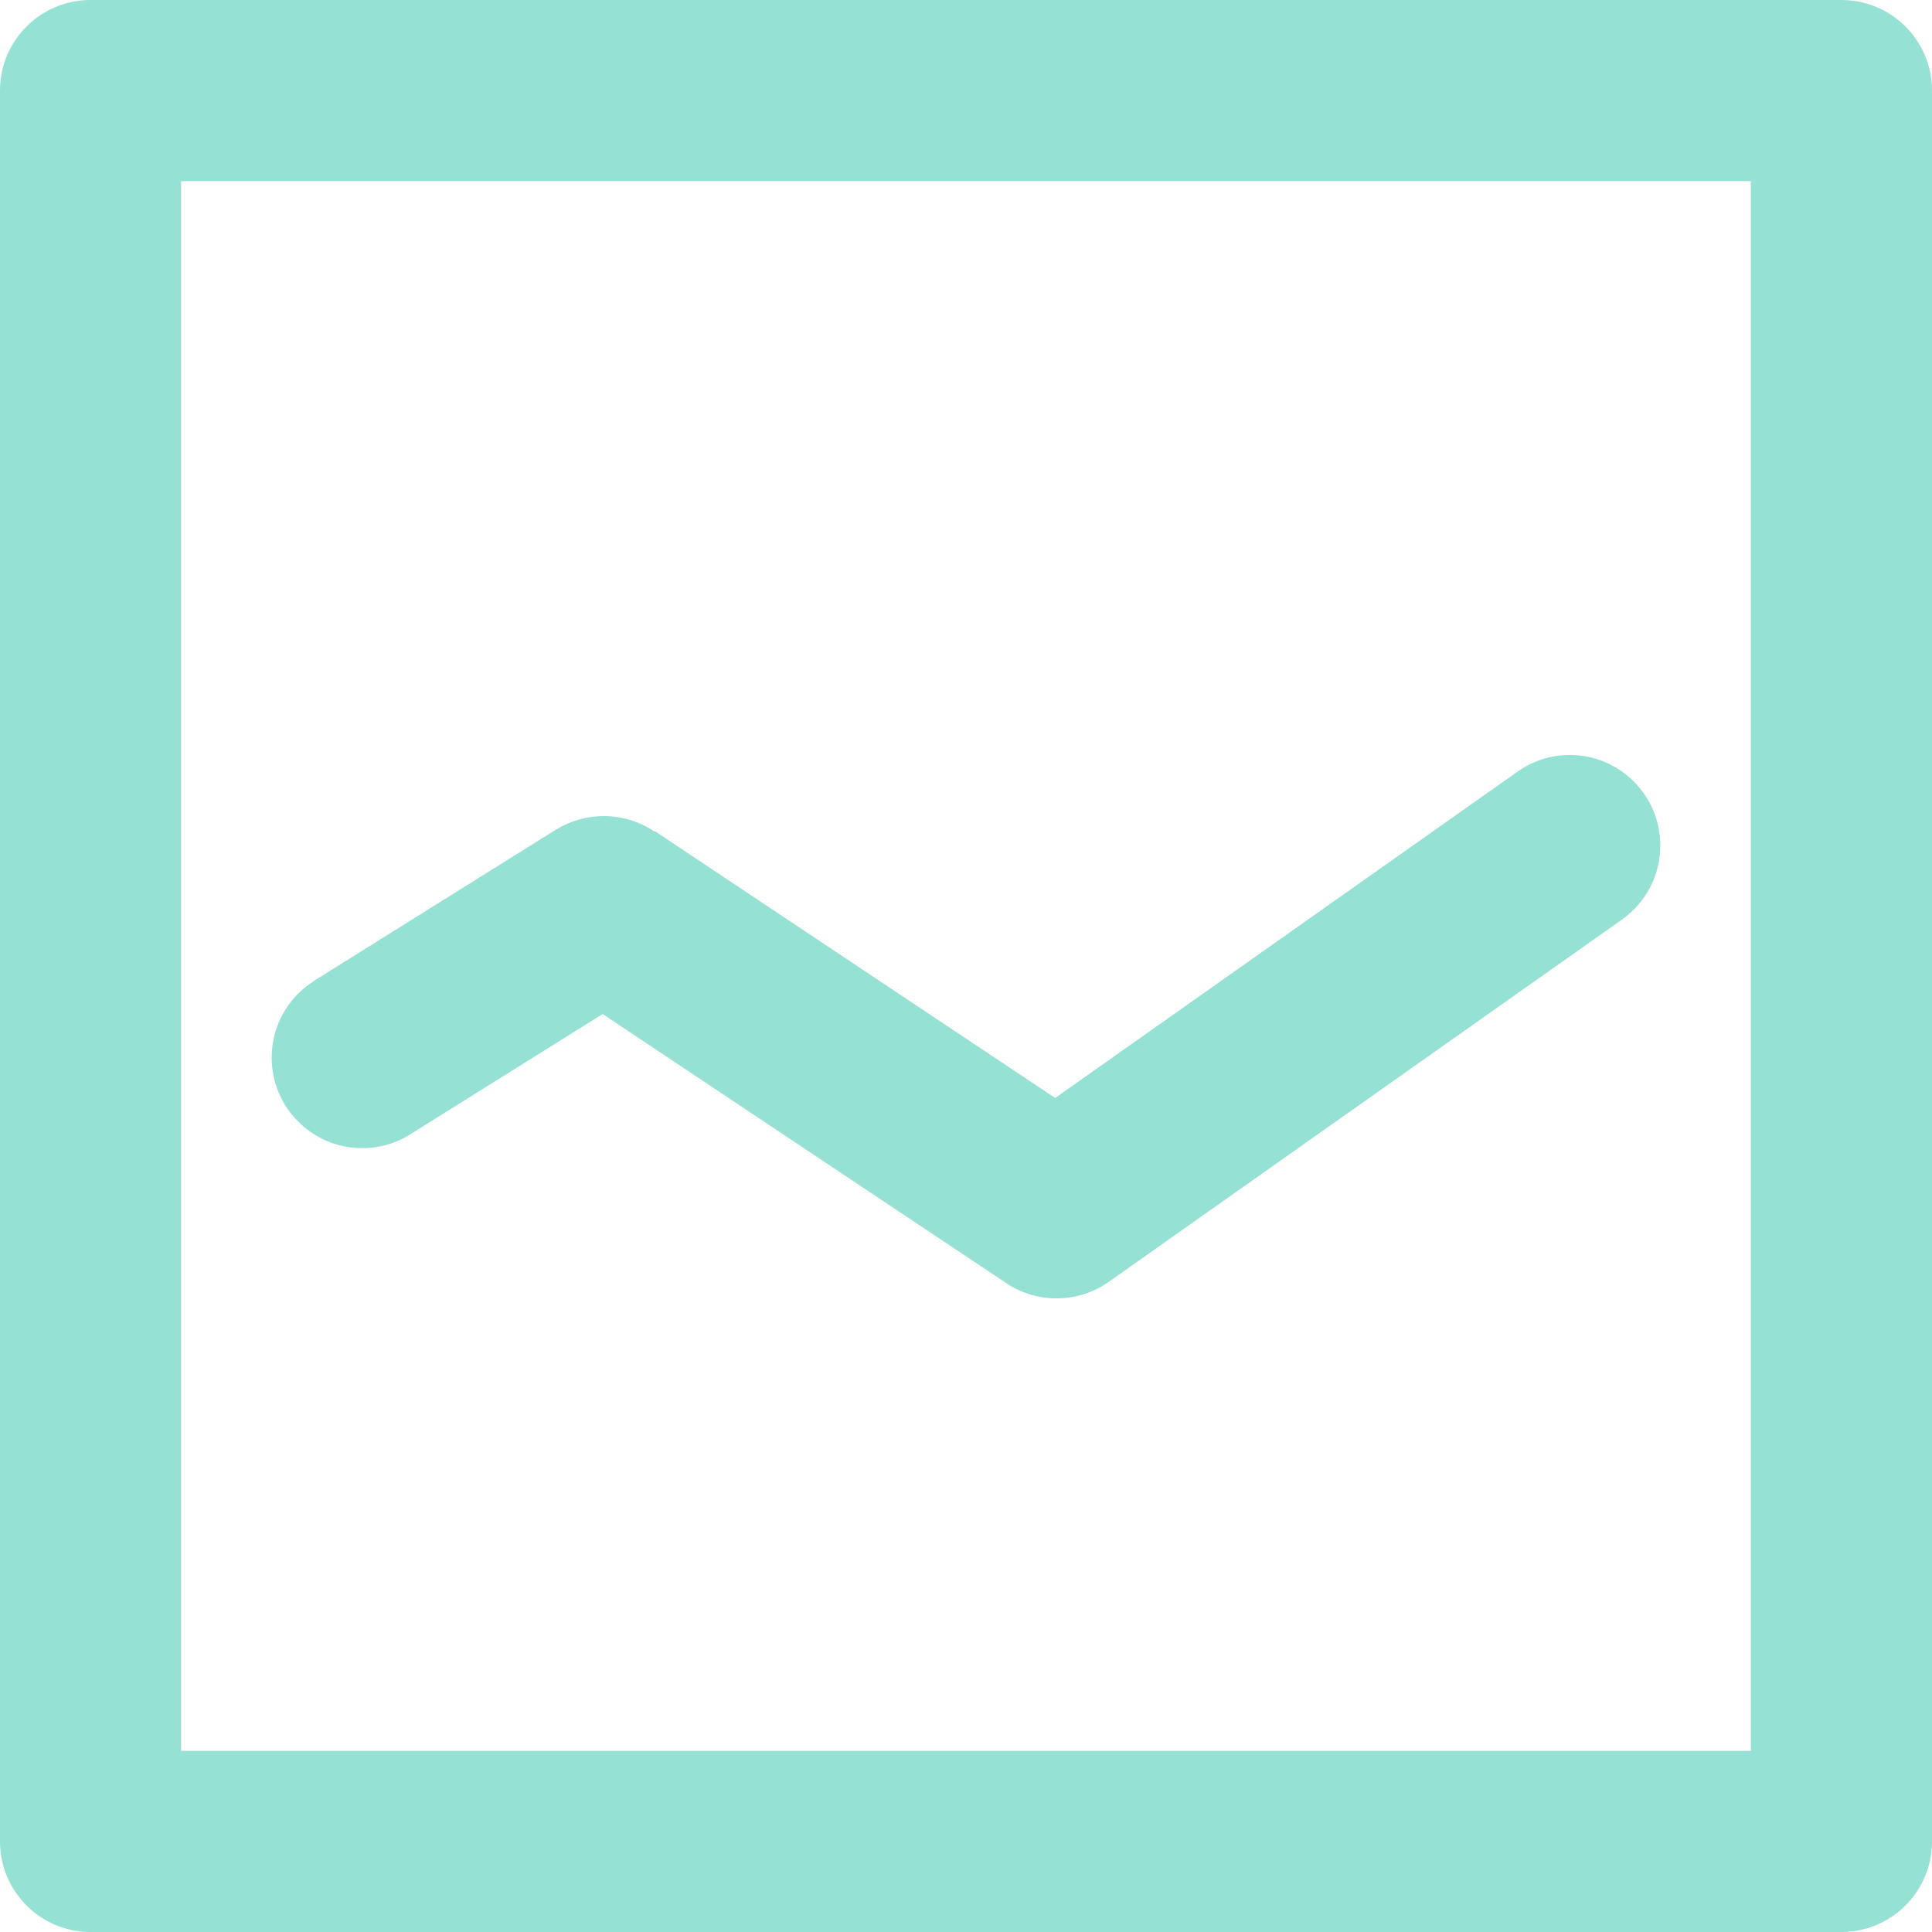
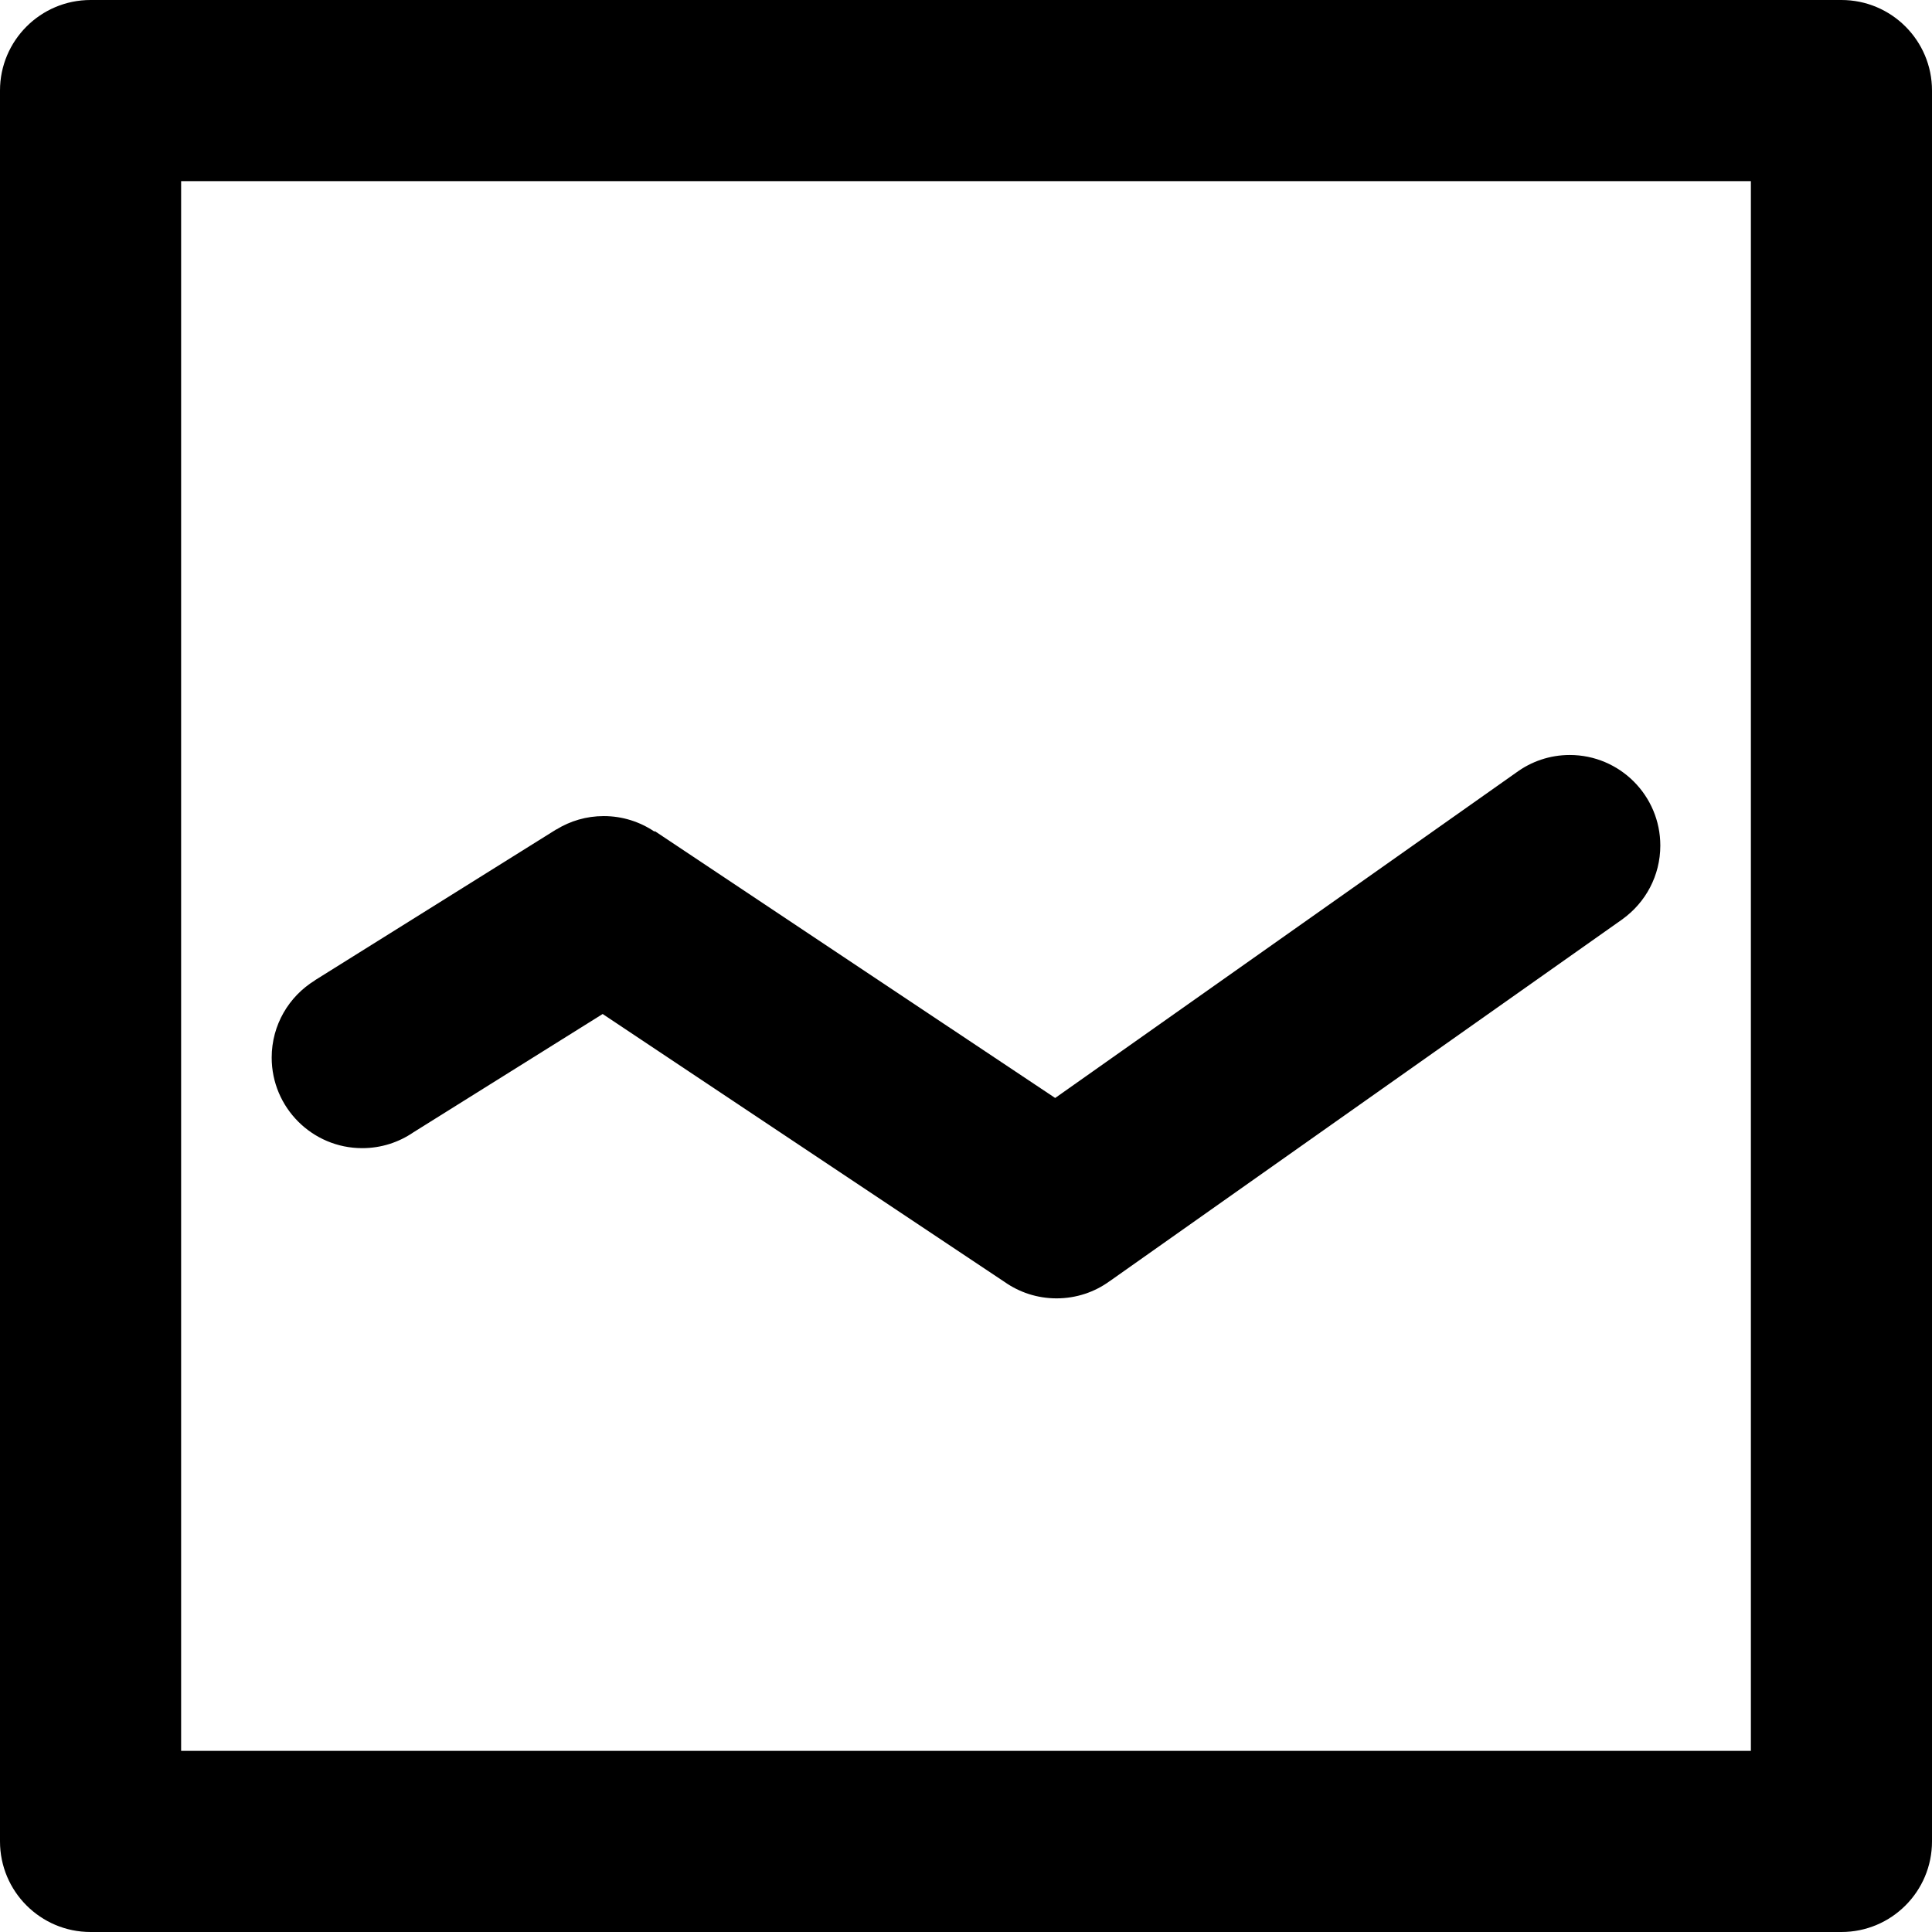
- <svg xmlns="http://www.w3.org/2000/svg" width="32px" height="32px">
-   <path fill-rule="evenodd" fill="rgb(149, 225, 211)" d="M30.500,32.000 L1.500,32.000 C0.672,32.000 0.000,31.328 0.000,30.500 L0.000,1.499 C0.000,0.672 0.672,-0.000 1.500,-0.000 L30.500,-0.000 C31.328,-0.000 32.000,0.672 32.000,1.499 L32.000,30.500 C32.000,31.328 31.328,32.000 30.500,32.000 ZM29.000,3.000 L3.000,3.000 L3.000,29.000 L29.000,29.000 L29.000,3.000 ZM5.215,16.239 L5.215,16.237 L9.215,13.737 L9.215,13.739 C9.444,13.598 9.712,13.517 10.000,13.517 C10.311,13.517 10.600,13.612 10.840,13.774 L10.846,13.766 L17.477,18.186 L25.115,12.795 C25.363,12.613 25.669,12.505 26.000,12.505 C26.828,12.505 27.500,13.177 27.500,14.005 C27.500,14.505 27.255,14.948 26.878,15.221 L26.879,15.221 L18.379,21.221 L18.378,21.221 C18.132,21.400 17.828,21.505 17.500,21.505 C17.179,21.505 16.882,21.404 16.639,21.233 L9.982,16.795 L6.847,18.755 C6.606,18.920 6.314,19.017 6.000,19.017 C5.172,19.017 4.500,18.345 4.500,17.517 C4.500,16.976 4.786,16.503 5.215,16.239 Z" />
+ <svg xmlns="http://www.w3.org/2000/svg" viewBox="0 0 32 32">
+   <path d="M30.500,32.000 L1.500,32.000 C0.672,32.000 0.000,31.328 0.000,30.500 L0.000,1.499 C0.000,0.672 0.672,-0.000 1.500,-0.000 L30.500,-0.000 C31.328,-0.000 32.000,0.672 32.000,1.499 L32.000,30.500 C32.000,31.328 31.328,32.000 30.500,32.000 ZM29.000,3.000 L3.000,3.000 L3.000,29.000 L29.000,29.000 L29.000,3.000 ZM5.215,16.239 L5.215,16.237 L9.215,13.737 L9.215,13.739 C9.444,13.598 9.712,13.517 10.000,13.517 C10.311,13.517 10.600,13.612 10.840,13.774 L10.846,13.766 L17.477,18.186 L25.115,12.795 C25.363,12.613 25.669,12.505 26.000,12.505 C26.828,12.505 27.500,13.177 27.500,14.005 C27.500,14.505 27.255,14.948 26.878,15.221 L26.879,15.221 L18.379,21.221 L18.378,21.221 C18.132,21.400 17.828,21.505 17.500,21.505 C17.179,21.505 16.882,21.404 16.639,21.233 L9.982,16.795 L6.847,18.755 C6.606,18.920 6.314,19.017 6.000,19.017 C5.172,19.017 4.500,18.345 4.500,17.517 C4.500,16.976 4.786,16.503 5.215,16.239 Z" />
</svg>
